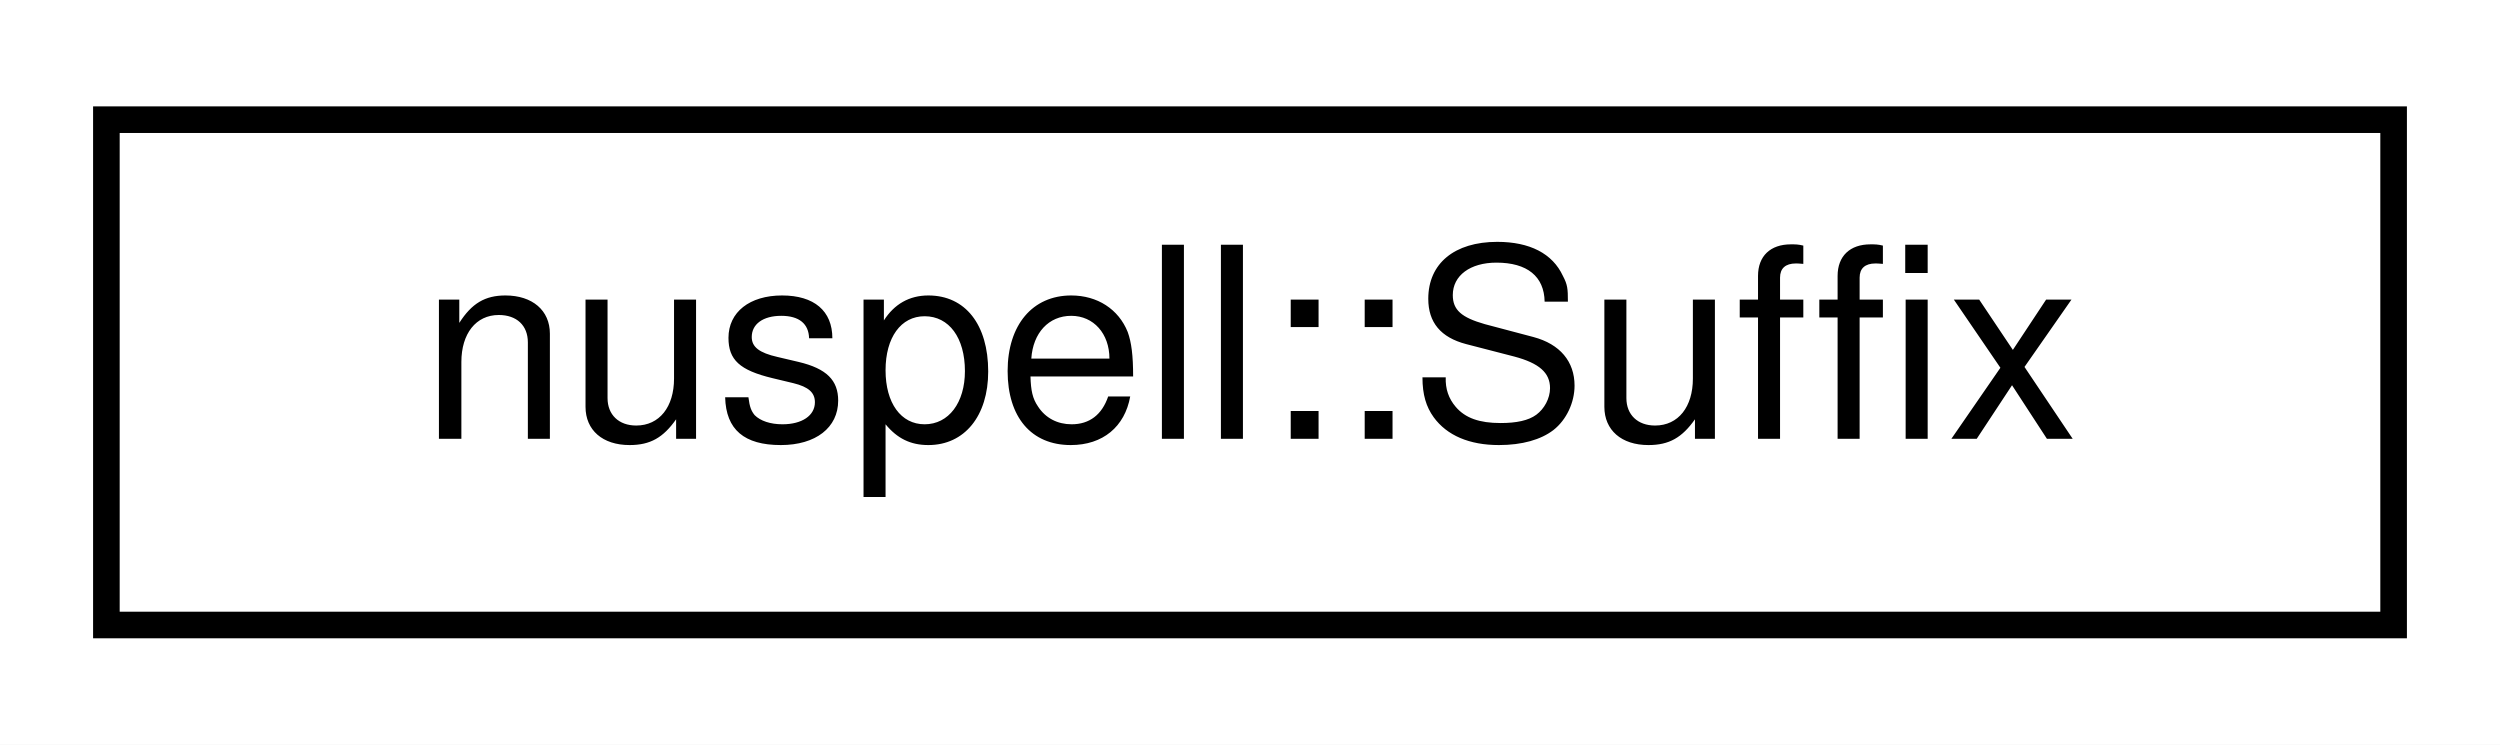
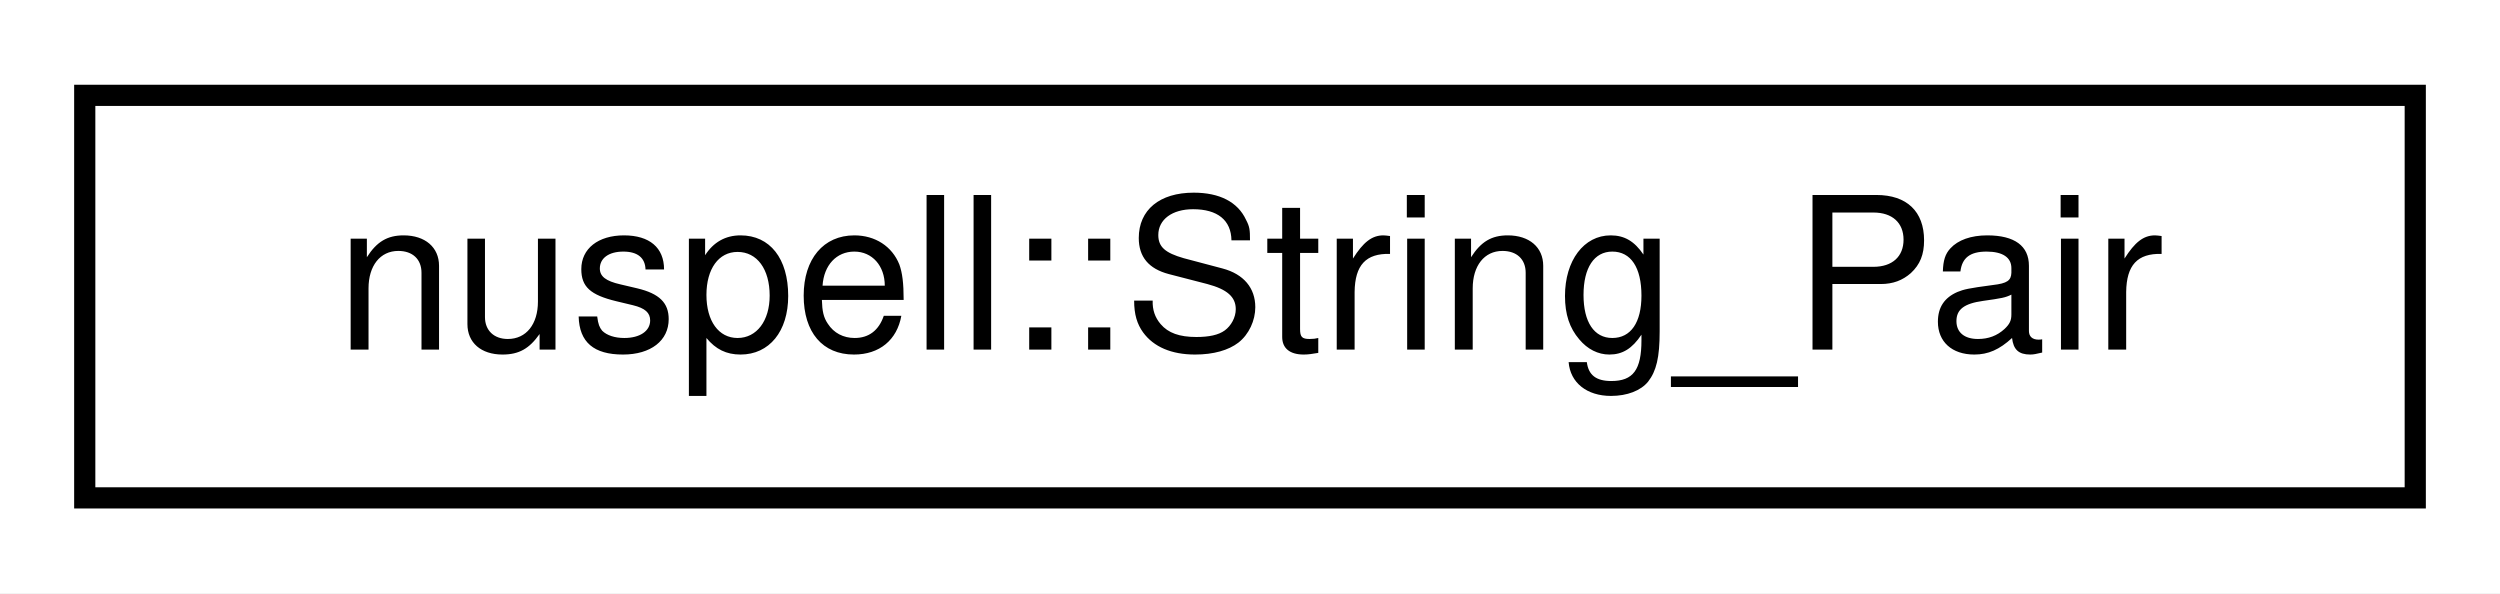
- <svg xmlns="http://www.w3.org/2000/svg" xmlns:xlink="http://www.w3.org/1999/xlink" width="94pt" height="28pt" viewBox="0.00 0.00 94.00 28.00">
+ <svg xmlns="http://www.w3.org/2000/svg" xmlns:xlink="http://www.w3.org/1999/xlink" width="118pt" height="28pt" viewBox="0.00 0.00 118.00 28.00">
  <g id="graph0" class="graph" transform="scale(1 1) rotate(0) translate(4 24)">
-     <polygon fill="white" stroke="transparent" points="-4,4 -4,-24 90,-24 90,4 -4,4" />
+     <polygon fill="white" stroke="transparent" points="-4,4 -4,-24 114,-24 114,4 -4,4" />
    <g id="node1" class="node">
      <g id="a_node1">
-         <a xlink:href="structnuspell_1_1v5_1_1_suffix.html" target="_top" xlink:title=" ">
-           <polygon fill="white" stroke="black" points="0,-0.5 0,-19.5 86,-19.5 86,-0.5 0,-0.5" />
-           <text text-anchor="middle" x="43" y="-7.5" font-family="Helvetica,sans-Serif" font-size="10.00">nuspell::Suffix</text>
+         <a xlink:href="classnuspell_1_1_string___pair.html" target="_top" xlink:title=" ">
+           <polygon fill="white" stroke="black" points="0,-0.5 0,-19.5 110,-19.5 110,-0.5 0,-0.5" />
+           <text text-anchor="middle" x="55" y="-7.5" font-family="Helvetica,sans-Serif" font-size="10.00">nuspell::String_Pair</text>
        </a>
      </g>
    </g>
  </g>
</svg>
